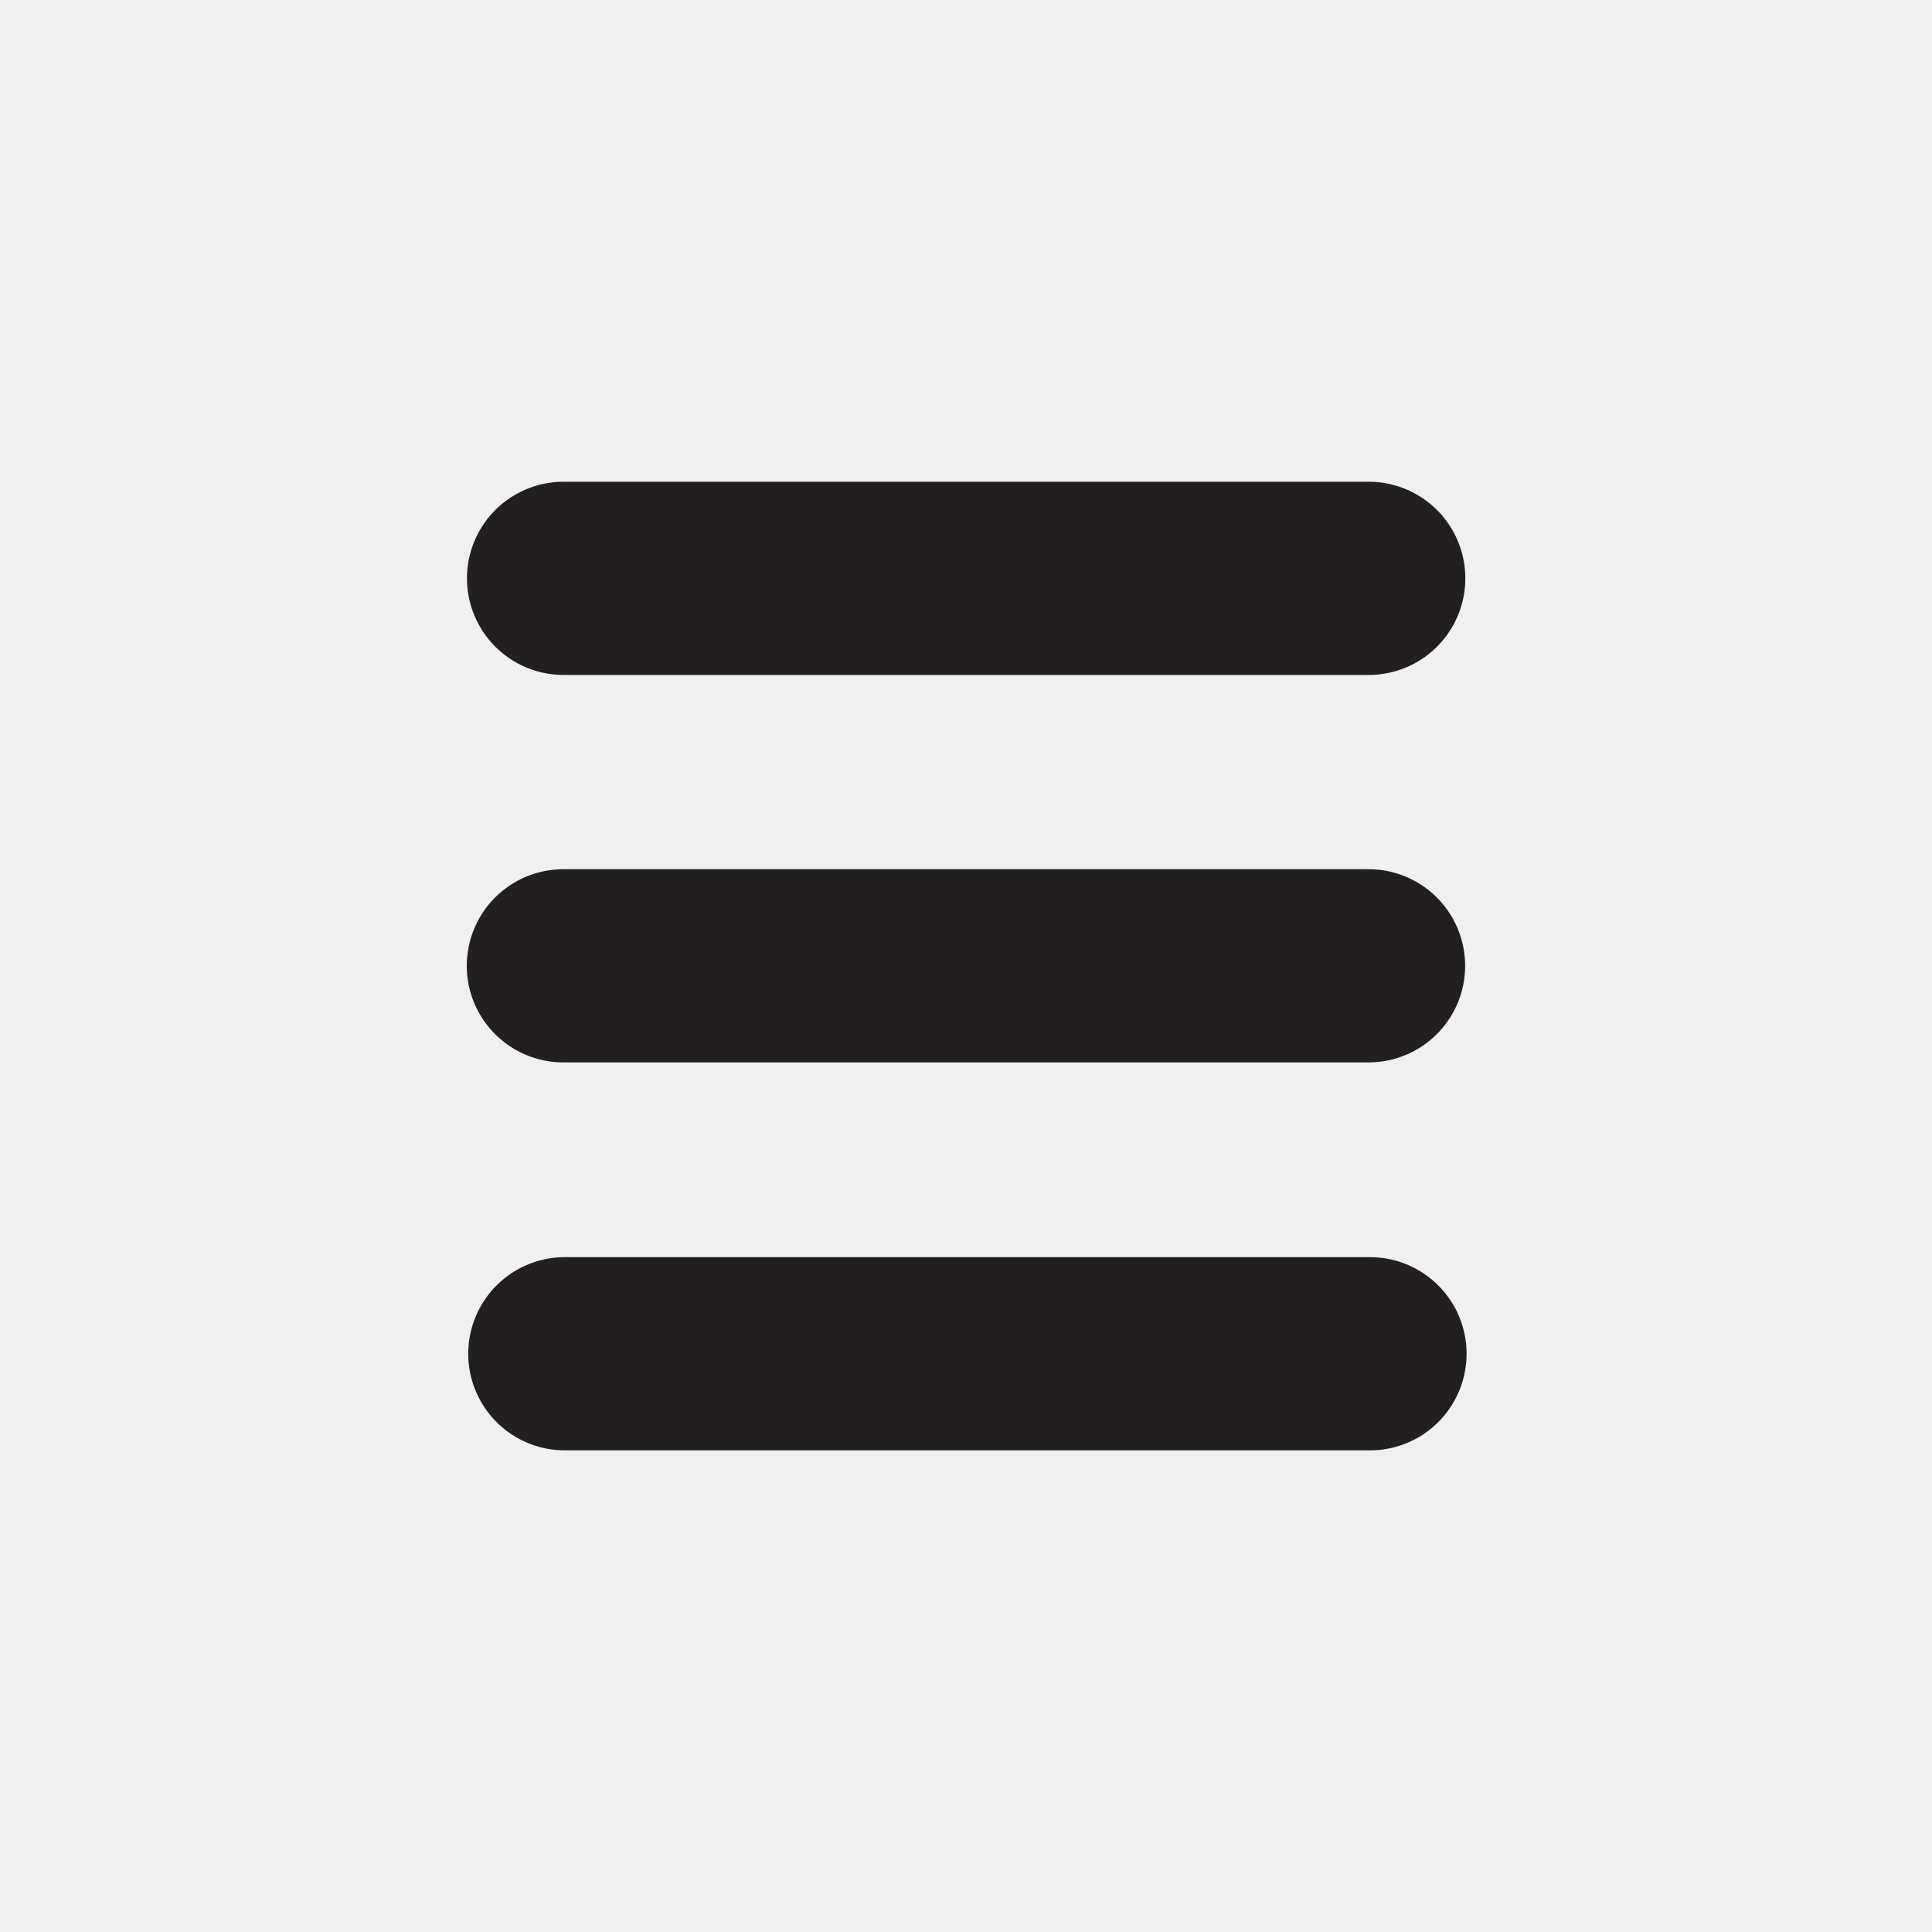
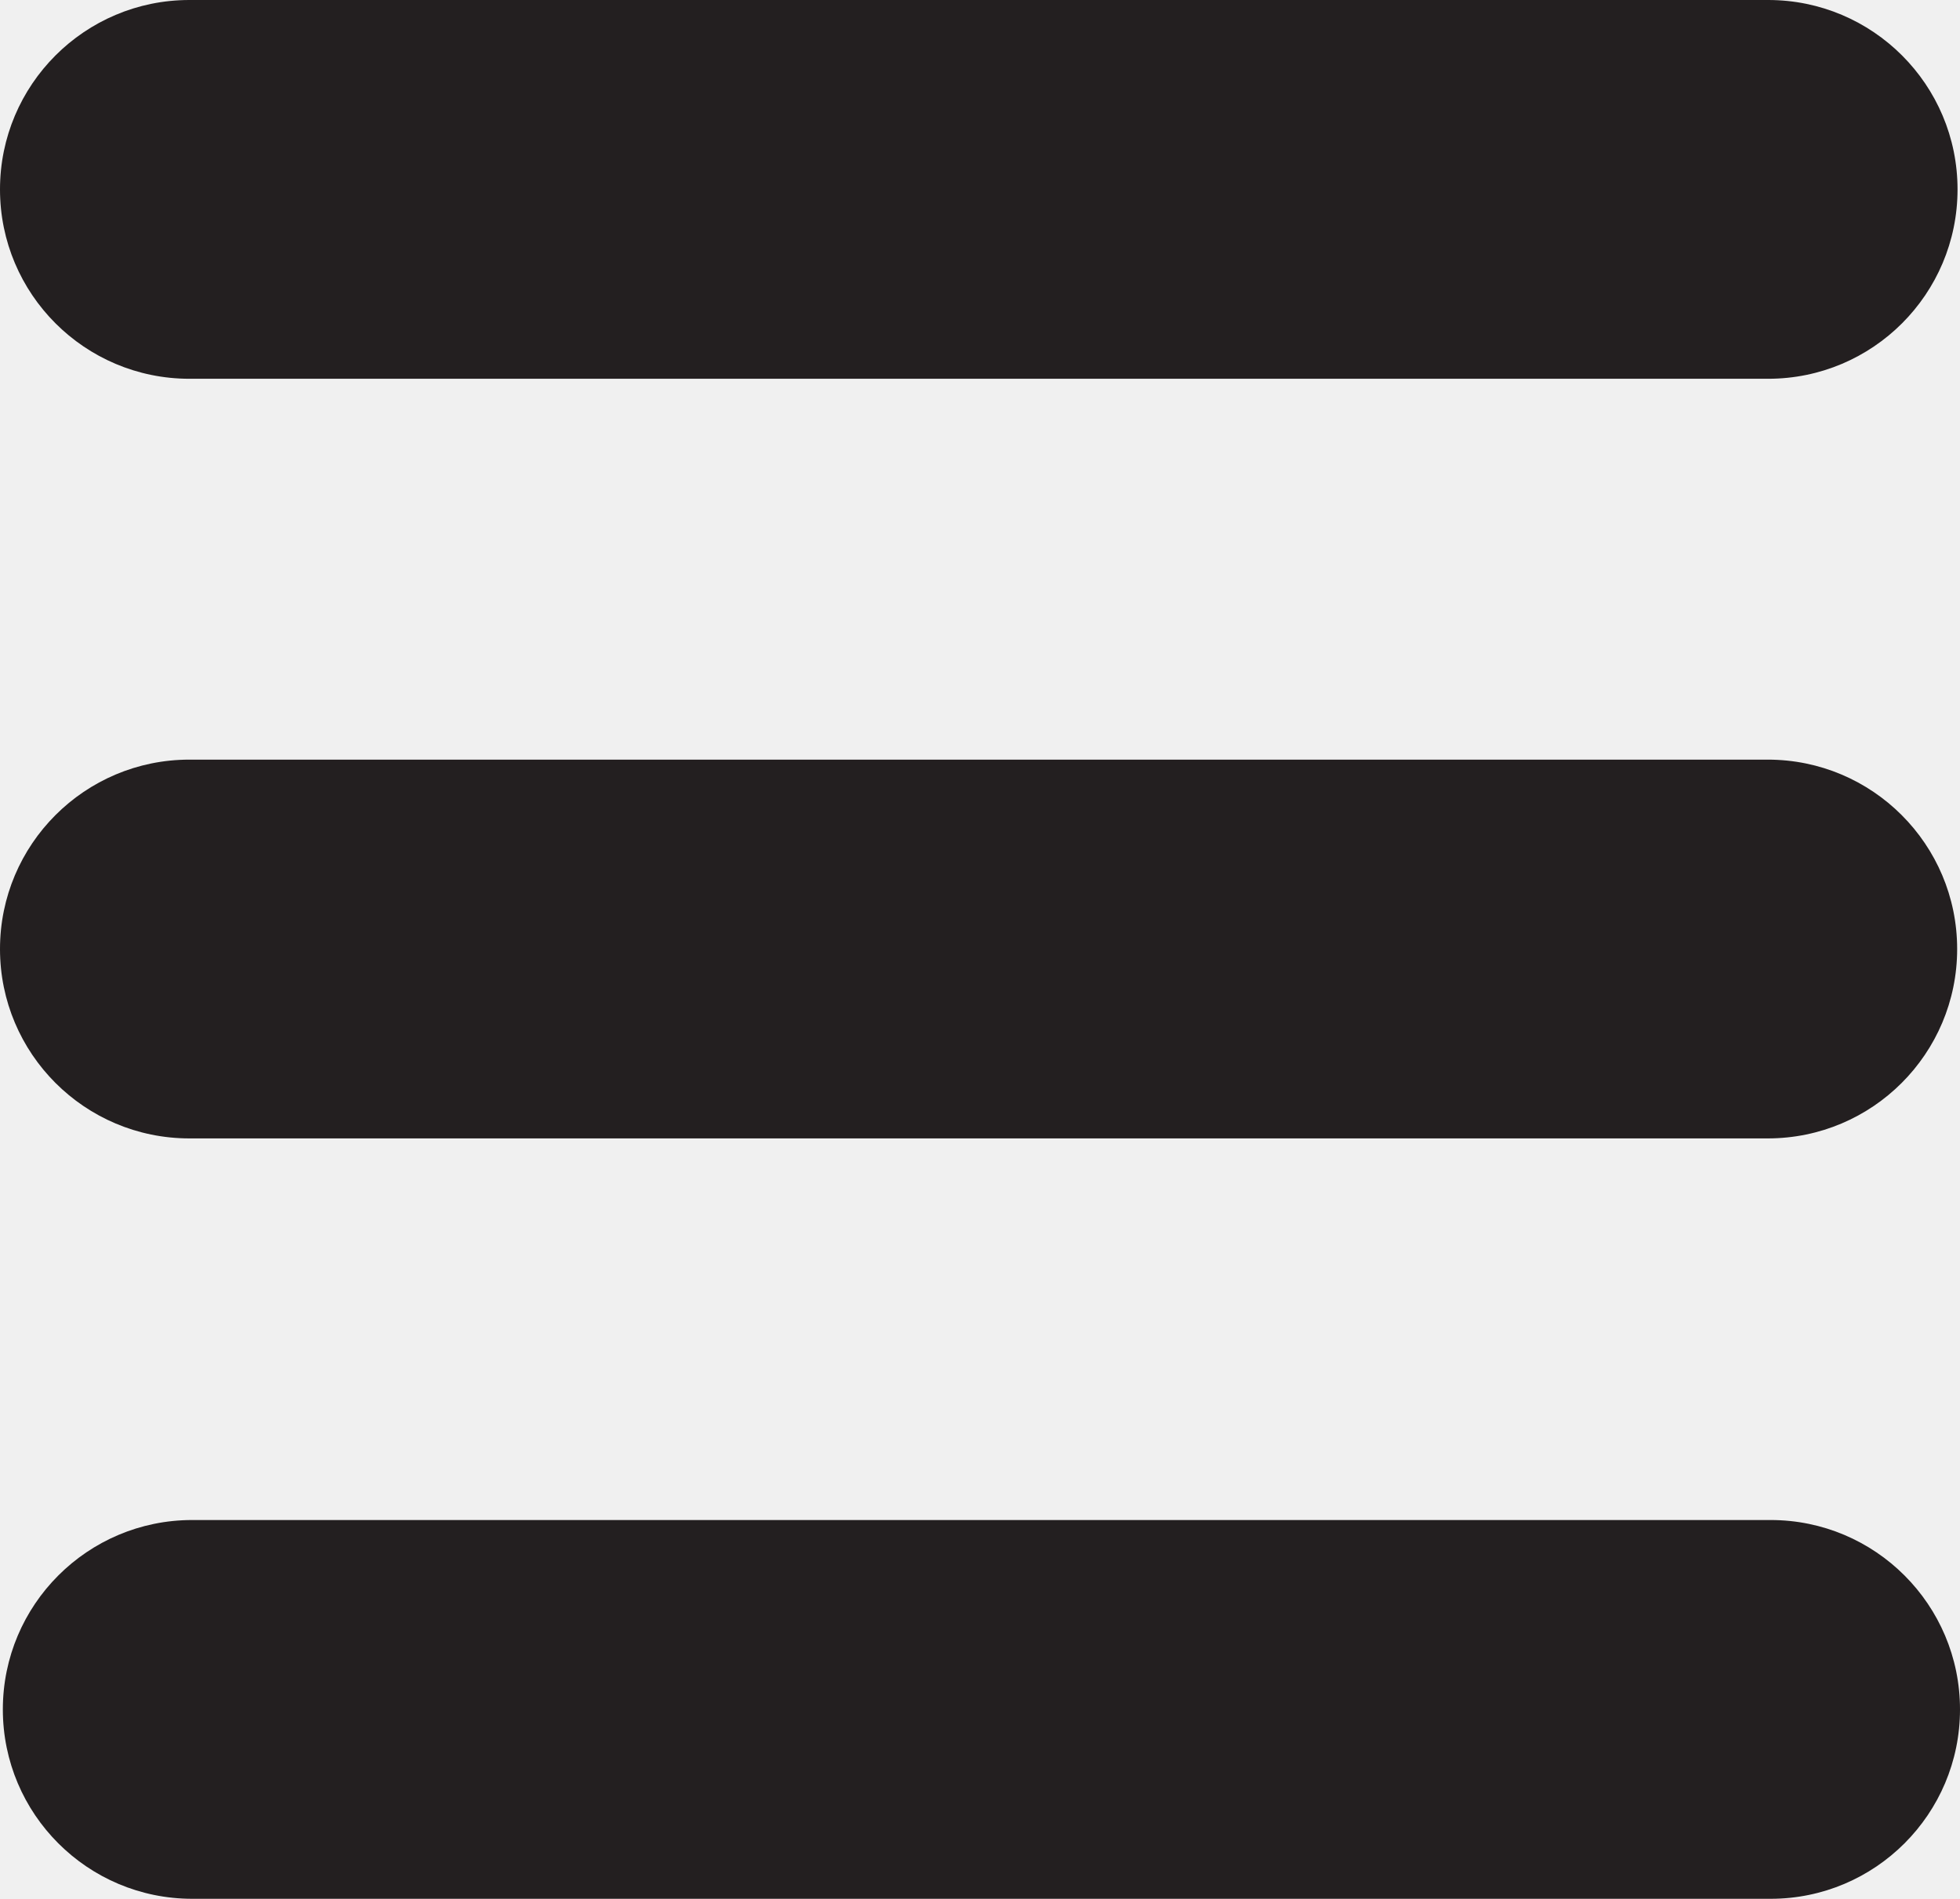
- <svg xmlns="http://www.w3.org/2000/svg" id="Layer_1" data-name="Layer 1" viewBox="0 0 200 200">
+ <svg xmlns="http://www.w3.org/2000/svg" viewBox="0 0 103.5 100.26">
  <defs>
-     <style>.cls-1,.cls-2{stroke:#231f20;stroke-linecap:round;stroke-linejoin:round;stroke-width:20px;}.cls-1{fill:url(#linear-gradient);}.cls-2{fill:#fff;}</style>
-     <linearGradient id="linear-gradient" x1="58.34" y1="59.87" x2="141.69" y2="59.87" gradientUnits="userSpaceOnUse">
-       <stop offset="0" stop-color="#fff" />
-       <stop offset="1" />
-     </linearGradient>
+     <style>.cls-1{fill:#231f20;}</style>
  </defs>
-   <line class="cls-1" x1="58.34" y1="59.87" x2="141.69" y2="59.87" />
-   <line class="cls-2" x1="58.32" y1="99.98" x2="141.67" y2="99.98" />
-   <line class="cls-2" x1="58.47" y1="140.14" x2="141.82" y2="140.14" />
+   <g id="Layer_2" data-name="Layer 2">
+     <g id="Layer_1-2" data-name="Layer 1">
+       <path class="cls-1" d="M10,20H93.37a10,10,0,0,0,0-20H10a10,10,0,0,0,0,20Z" />
+       <path class="cls-1" d="M10,60.11H93.35a10,10,0,0,0,0-20H10a10,10,0,0,0,0,20Z" />
+       <path class="cls-1" d="M93.5,80.26H10.15a10,10,0,0,0,0,20H93.5a10,10,0,0,0,0-20Z" />
+     </g>
+   </g>
</svg>
